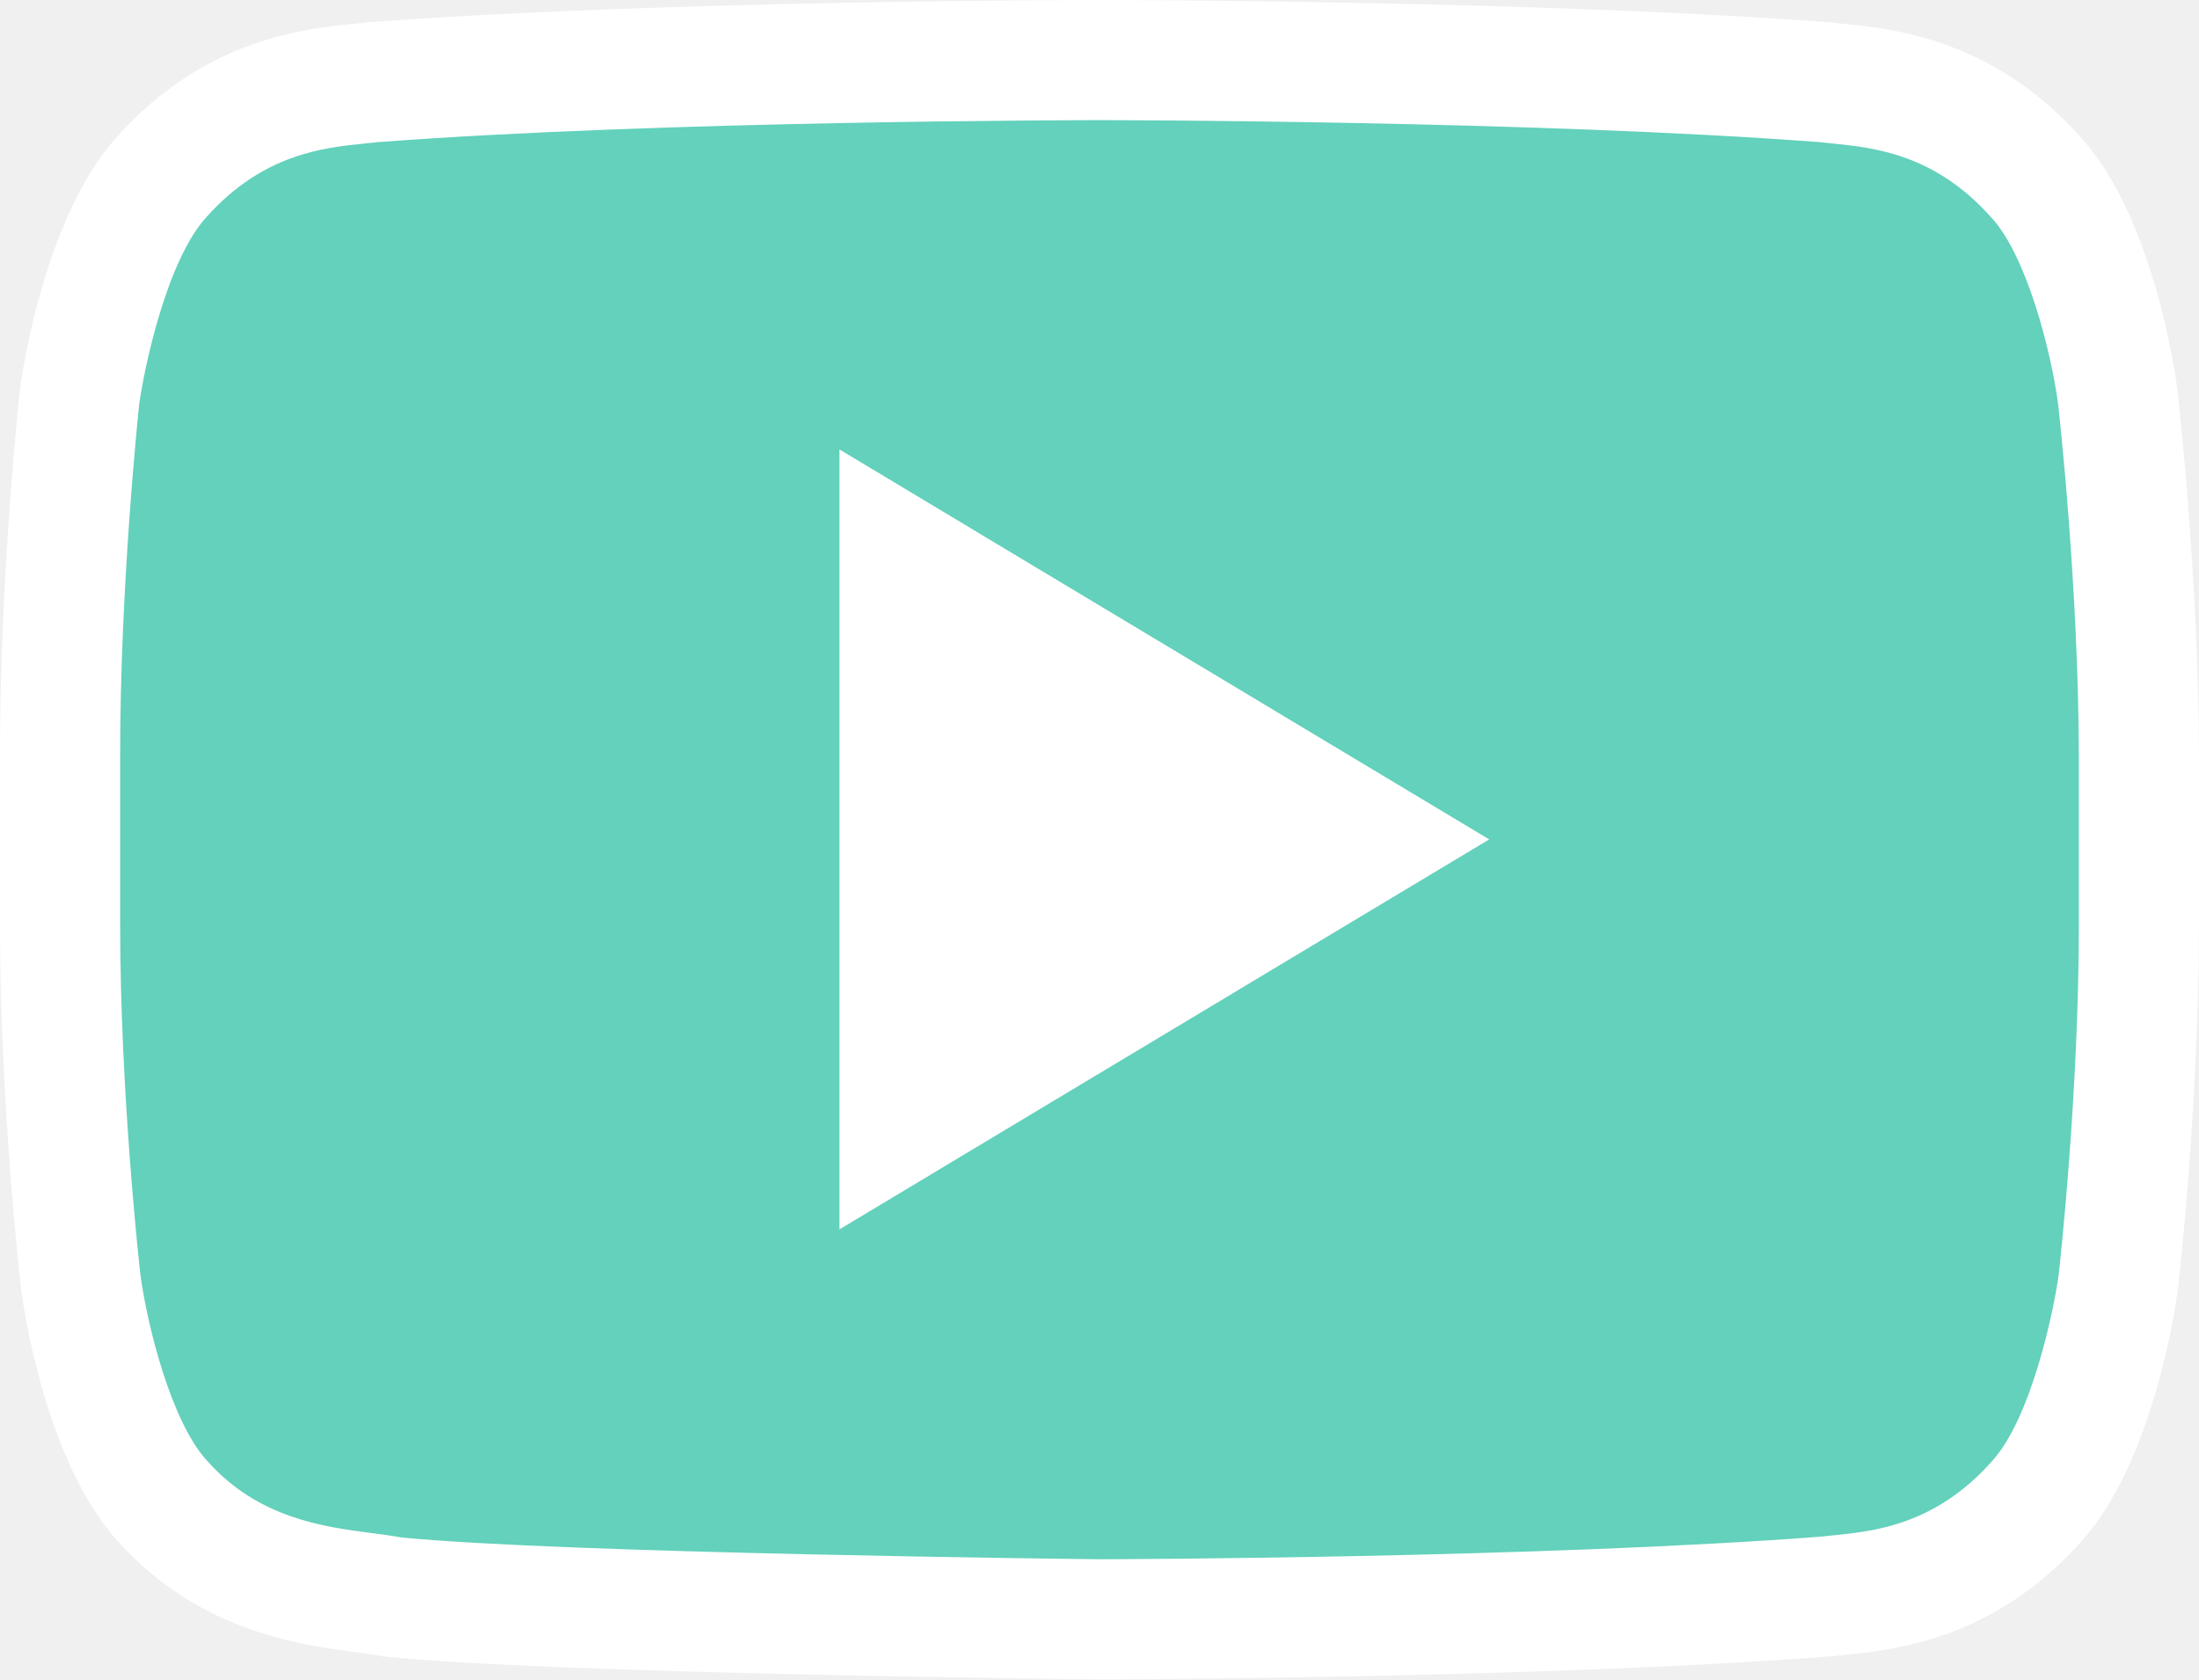
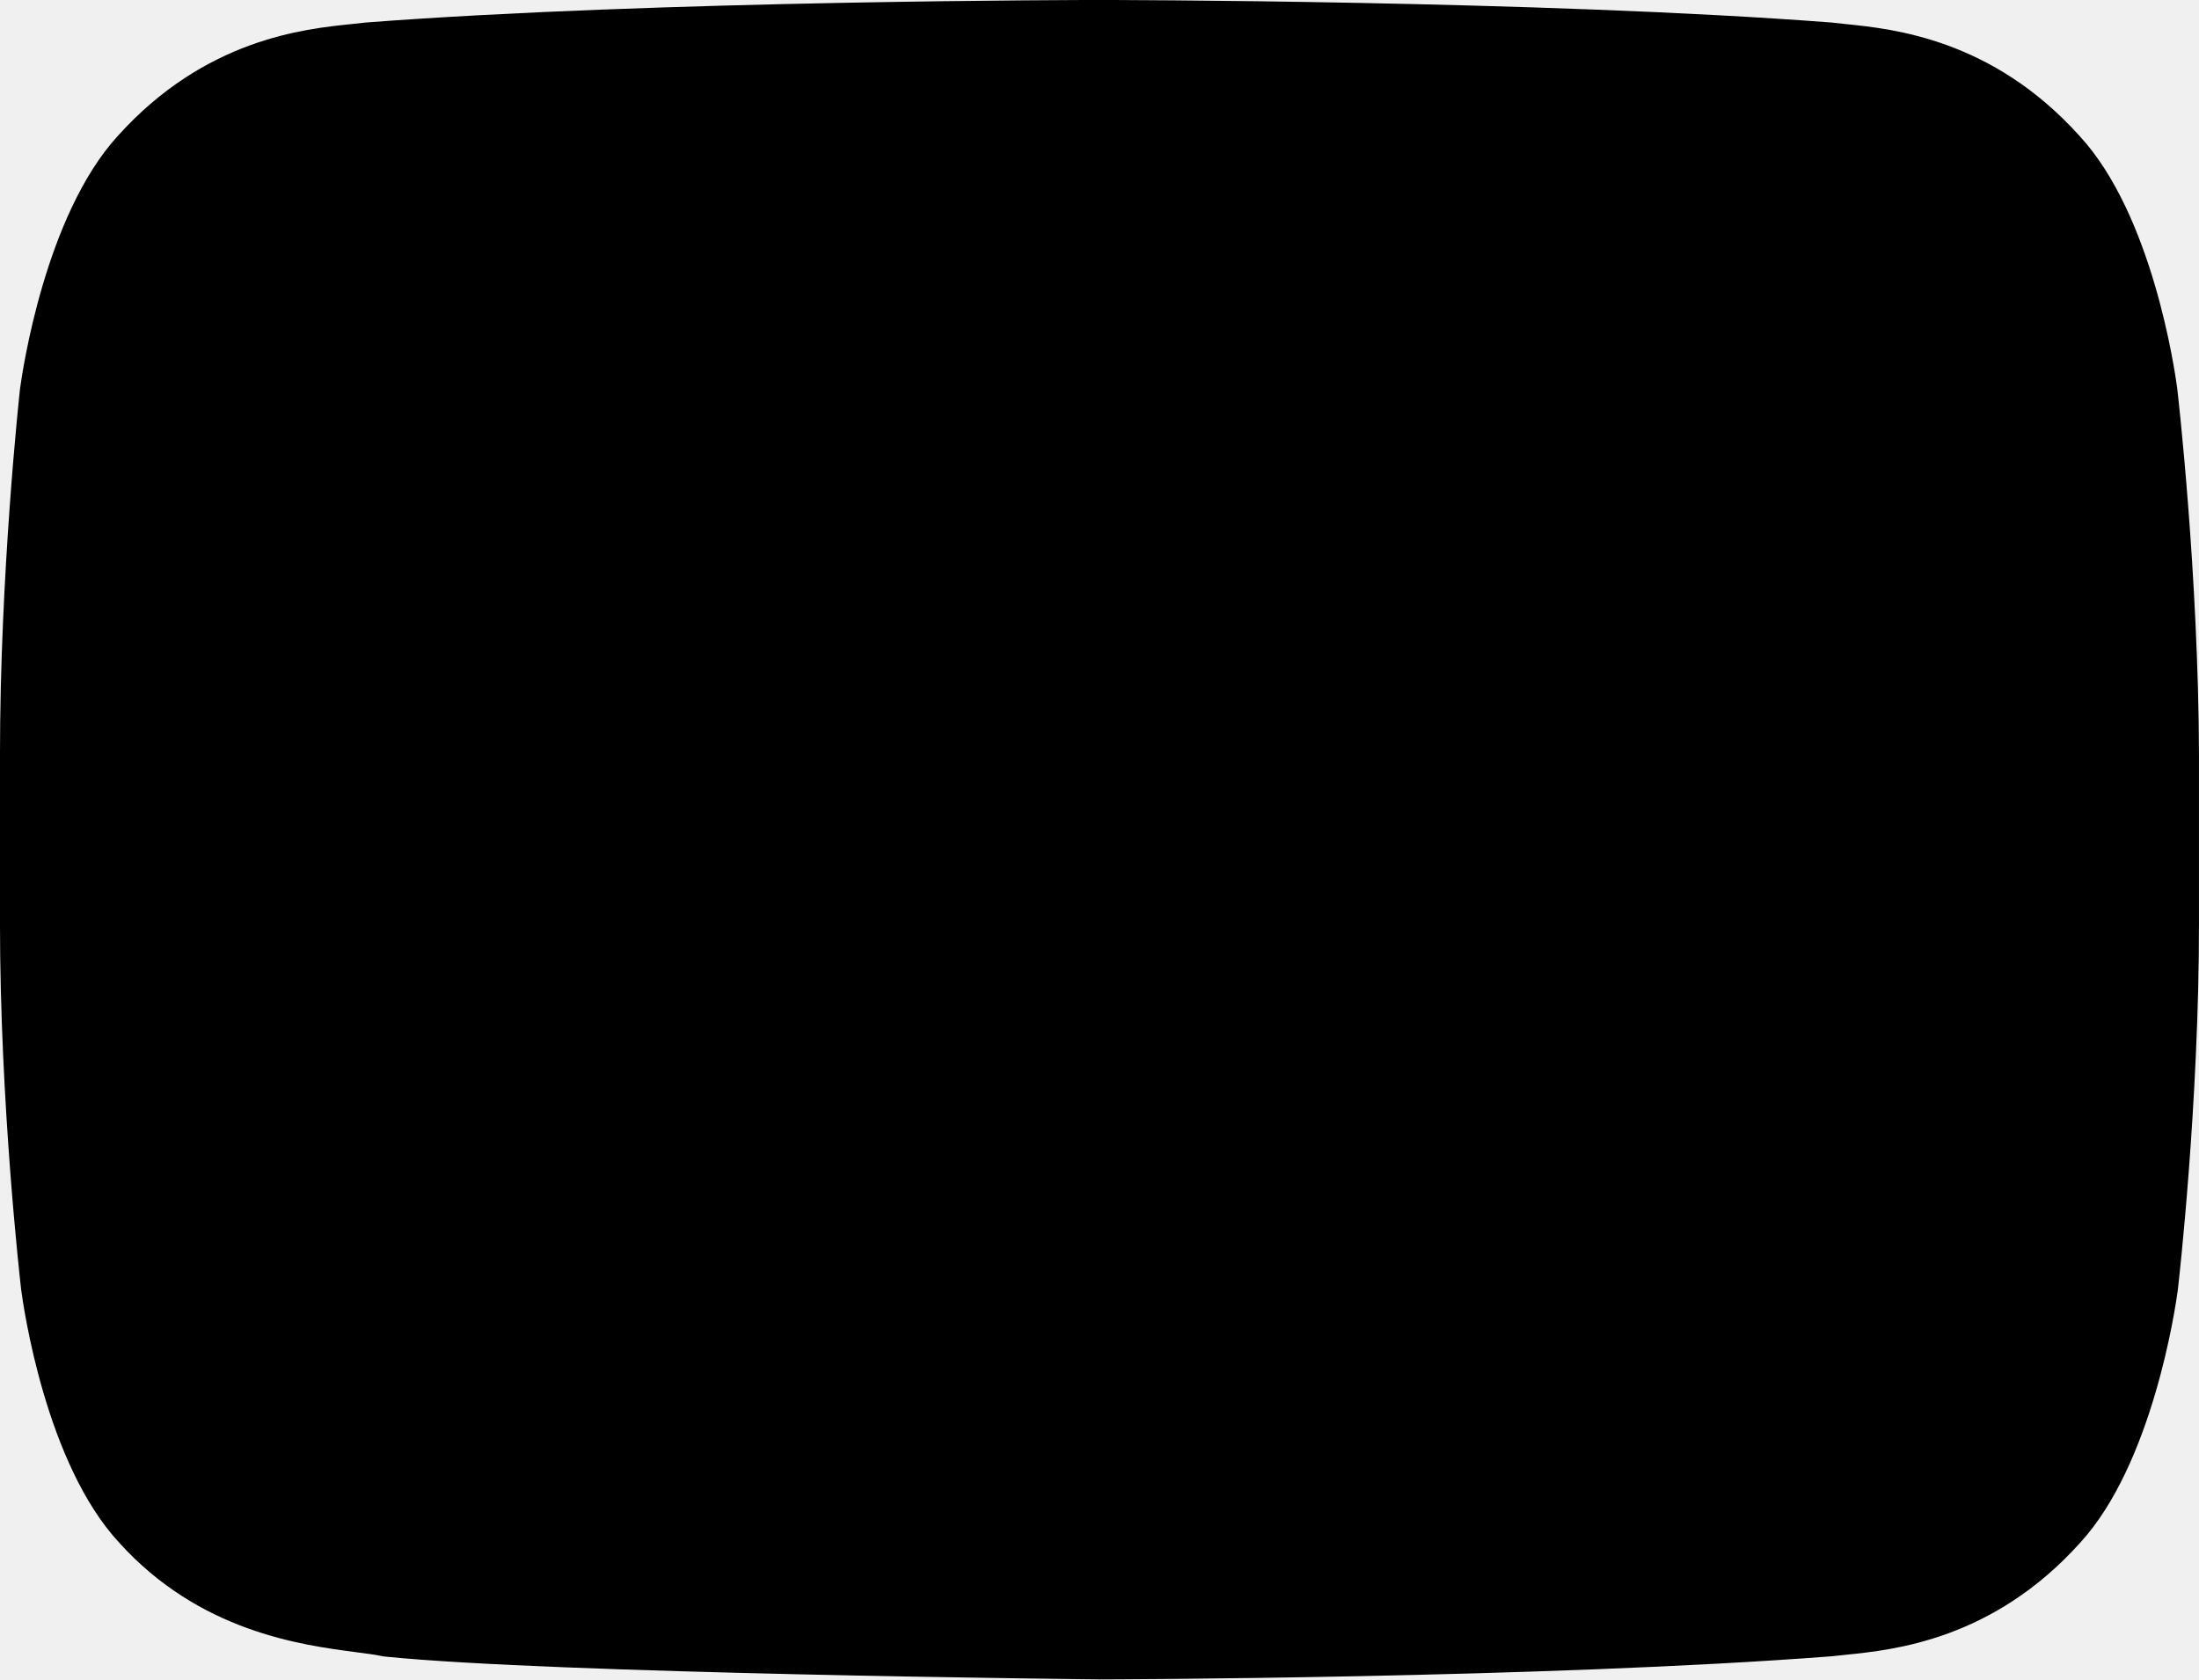
- <svg xmlns="http://www.w3.org/2000/svg" version="1.1" id="Laag_1" x="0px" y="0px" width="100.678px" height="76.891px" viewBox="247.3 382.56 100.678 76.891" enable-background="new 247.3 382.56 100.678 76.891" xml:space="preserve">
-   <g>
-     <g>
-       <path fill="#63D1BB" d="M344.255,400.708c0,0-0.92-7.008-3.785-10.078c-3.632-4.041-7.674-4.066-9.541-4.297 c-13.326-1.023-33.303-1.023-33.303-1.023h-0.051c0,0-19.978,0-33.304,1.023c-1.867,0.23-5.908,0.256-9.54,4.297 c-2.84,3.096-3.786,10.078-3.786,10.078s-0.896,8.211-0.896,16.422v7.699c0,8.21,0.947,16.421,0.947,16.421 s0.921,7.009,3.785,10.078c3.632,4.041,8.364,3.913,10.487,4.349c7.622,0.767,32.356,1.022,32.356,1.022 s20.003-0.025,33.329-1.048c1.867-0.23,5.908-0.256,9.54-4.298c2.84-3.069,3.786-10.078,3.786-10.078s0.946-8.21,0.946-16.421 v-7.699C345.202,408.919,344.255,400.708,344.255,400.708z" />
-       <path fill="#FFFFFF" d="M297.614,459.449h-0.016c-1.015-0.011-24.946-0.266-32.604-1.037l-0.14-0.014l-0.137-0.028 c-0.271-0.056-0.668-0.107-1.126-0.167c-2.503-0.328-7.159-0.938-10.839-5.019c-3.354-3.616-4.377-10.771-4.483-11.576 l-0.005-0.043c-0.039-0.342-0.965-8.463-0.965-16.736v-7.699c0-8.266,0.875-16.378,0.912-16.72l0.009-0.071 c0.108-0.802,1.155-7.928,4.474-11.557c3.996-4.439,8.531-4.899,10.712-5.121c0.192-0.02,0.37-0.037,0.529-0.058l0.126-0.013 c13.277-1.019,33.312-1.031,33.514-1.031h0.051c0.201,0,20.236,0.013,33.514,1.031l0.126,0.013 c0.159,0.021,0.337,0.038,0.529,0.058c2.179,0.221,6.71,0.682,10.704,5.112c3.354,3.616,4.377,10.771,4.483,11.577l0.005,0.043 c0.039,0.342,0.965,8.459,0.99,16.753v7.708c0,8.273-0.926,16.395-0.965,16.736l-0.007,0.053 c-0.108,0.805-1.156,7.953-4.478,11.562c-3.994,4.435-8.527,4.896-10.707,5.117c-0.193,0.02-0.371,0.037-0.53,0.057l-0.126,0.013 c-13.276,1.02-33.334,1.057-33.535,1.058L297.614,459.449L297.614,459.449z M265.67,452.952 c7.477,0.729,31.216,0.989,31.968,0.997c0.657-0.001,20.135-0.049,33.047-1.036c0.178-0.021,0.371-0.041,0.58-0.062 c1.836-0.186,4.608-0.468,7.186-3.335l0.026-0.029c1.825-1.974,2.853-6.928,3.075-8.552c0.059-0.514,0.926-8.358,0.926-16.08 v-7.699c-0.023-7.76-0.896-15.627-0.951-16.109c-0.32-2.382-1.434-6.789-3.066-8.539l-0.035-0.038 c-2.577-2.868-5.351-3.149-7.186-3.336c-0.209-0.021-0.402-0.041-0.58-0.062c-13.066-0.998-32.834-1.011-33.033-1.011h-0.051 c-0.198,0-19.967,0.013-33.033,1.011c-0.177,0.021-0.371,0.041-0.58,0.062c-1.835,0.187-4.607,0.468-7.186,3.336l-0.019,0.021 c-1.828,1.993-2.855,6.924-3.082,8.552c-0.062,0.591-0.875,8.399-0.875,16.089v7.699c0,7.749,0.871,15.598,0.926,16.083 c0.32,2.381,1.433,6.789,3.066,8.539l0.035,0.039c2.322,2.584,5.303,2.975,7.479,3.259 C264.788,452.812,265.246,452.872,265.67,452.952z" />
-     </g>
-   </g>
-   <g>
-     <polygon fill="#FFFFFF" points="285.733,403.138 285.733,438.846 315.48,420.992  " />
-   </g>
+ <svg xmlns="http://www.w3.org/2000/svg" width="100.678" height="76.891" viewBox="247.3 382.56 100.678 76.891">
+   <path d="M344.255 400.708s-.92-7.008-3.785-10.078c-3.632-4.041-7.674-4.066-9.541-4.297-13.326-1.023-33.303-1.023-33.303-1.023h-.051s-19.978 0-33.304 1.023c-1.867.23-5.908.256-9.54 4.297-2.84 3.096-3.786 10.078-3.786 10.078s-.896 8.211-.896 16.422v7.699c0 8.21.947 16.421.947 16.421s.921 7.009 3.785 10.078c3.632 4.041 8.364 3.913 10.487 4.349 7.622.767 32.356 1.022 32.356 1.022s20.003-.025 33.329-1.048c1.867-.23 5.908-.256 9.54-4.298 2.84-3.069 3.786-10.078 3.786-10.078s.946-8.21.946-16.421v-7.699c-.023-8.236-.97-16.447-.97-16.447z" />
+   <path d="M297.614 459.449h-.016c-1.015-.011-24.946-.266-32.604-1.037l-.14-.014-.137-.028c-.271-.056-.668-.107-1.126-.167-2.503-.328-7.159-.938-10.839-5.019-3.354-3.616-4.377-10.771-4.483-11.576l-.005-.043c-.039-.342-.965-8.463-.965-16.736v-7.699c0-8.266.875-16.378.912-16.72l.009-.071c.108-.802 1.155-7.928 4.474-11.557 3.996-4.439 8.531-4.899 10.712-5.121.192-.02.37-.037.529-.058l.126-.013c13.277-1.019 33.312-1.031 33.514-1.031h.051c.201 0 20.236.013 33.514 1.031l.126.013c.159.021.337.038.529.058 2.179.221 6.71.682 10.704 5.112 3.354 3.616 4.377 10.771 4.483 11.577l.005.043c.039.342.965 8.459.99 16.753v7.708c0 8.273-.926 16.395-.965 16.736l-.007.053c-.108.805-1.156 7.953-4.478 11.562-3.994 4.435-8.527 4.896-10.707 5.117-.193.02-.371.037-.53.057l-.126.013c-13.276 1.02-33.334 1.057-33.535 1.058l-.015-.001zm-31.944-6.497c7.477.729 31.216.989 31.968.997.657-.001 20.135-.049 33.047-1.036.178-.021.371-.041.58-.062 1.836-.186 4.608-.468 7.186-3.335l.026-.029c1.825-1.974 2.853-6.928 3.075-8.552.059-.514.926-8.358.926-16.08v-7.699c-.023-7.76-.896-15.627-.951-16.109-.32-2.382-1.434-6.789-3.066-8.539l-.035-.038c-2.577-2.868-5.351-3.149-7.186-3.336a34.367 34.367 0 0 1-.58-.062c-13.066-.998-32.834-1.011-33.033-1.011h-.051c-.198 0-19.967.013-33.033 1.011a33.29 33.29 0 0 1-.58.062c-1.835.187-4.607.468-7.186 3.336l-.019.021c-1.828 1.993-2.855 6.924-3.082 8.552-.062.591-.875 8.399-.875 16.089v7.699c0 7.749.871 15.598.926 16.083.32 2.381 1.433 6.789 3.066 8.539l.035.039c2.322 2.584 5.303 2.975 7.479 3.259.481.061.939.121 1.363.201z" />
+   <path d="M285.733 403.138v35.708l29.747-17.854z" />
</svg>
